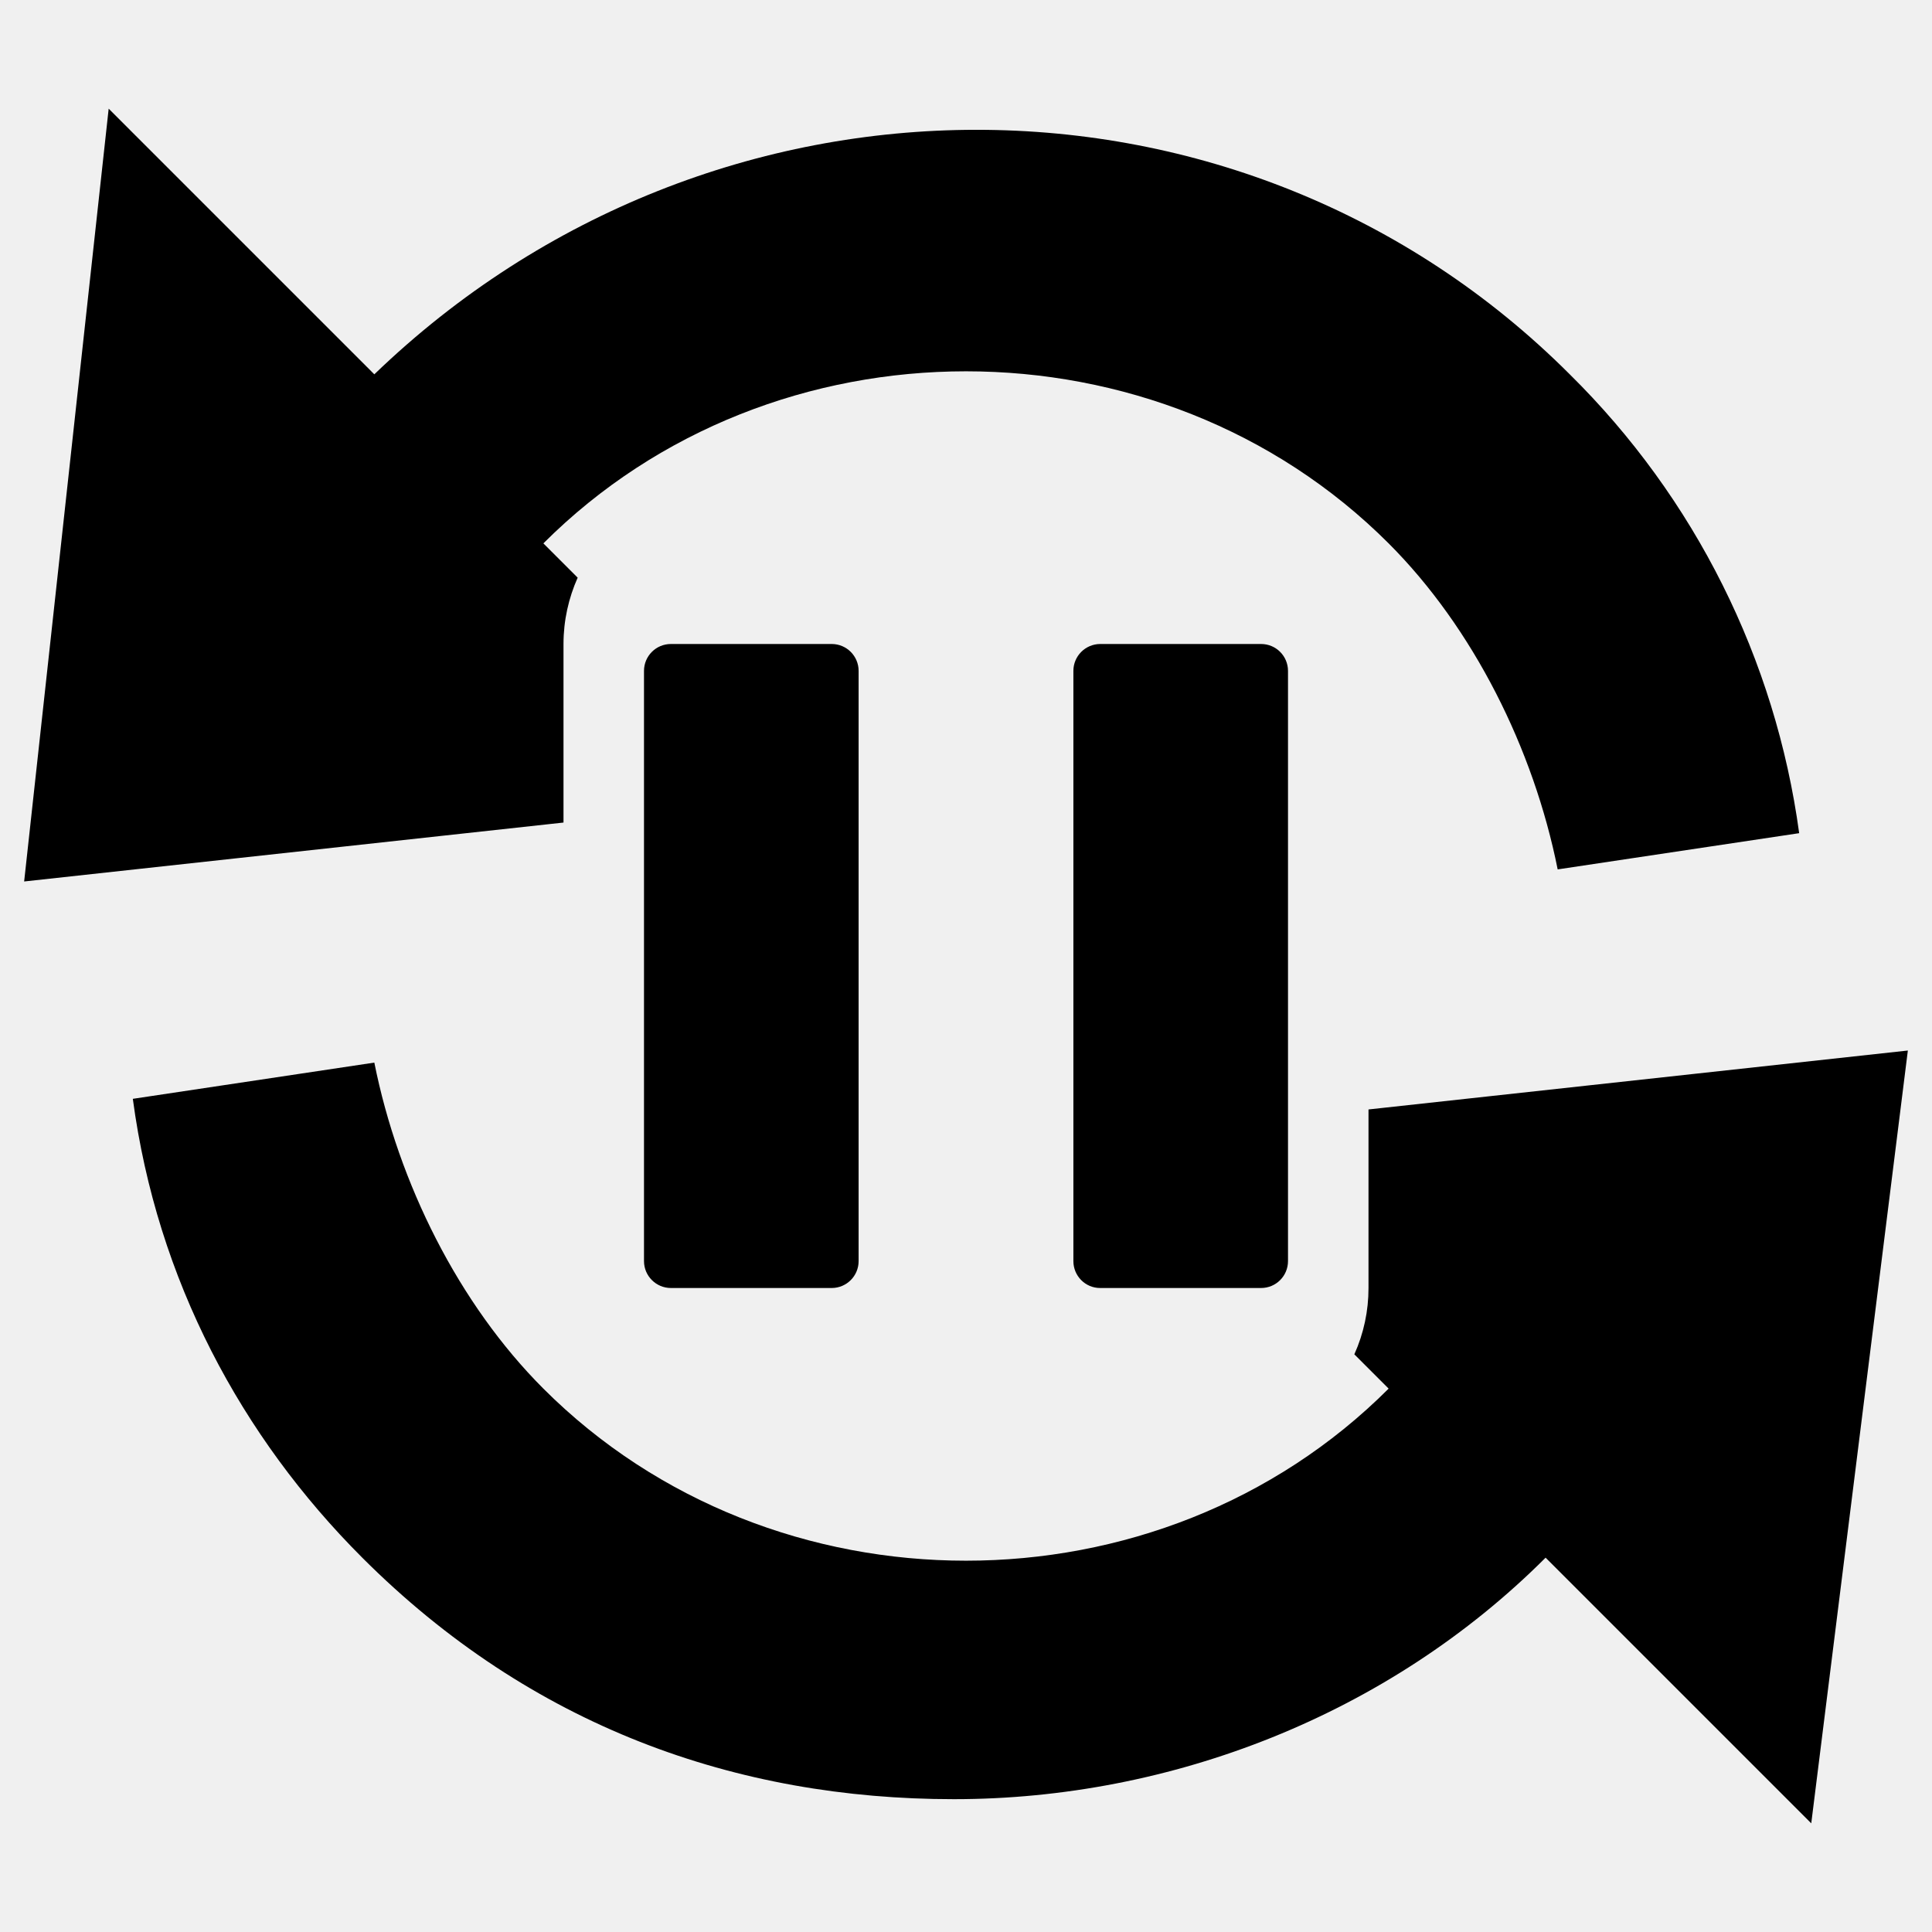
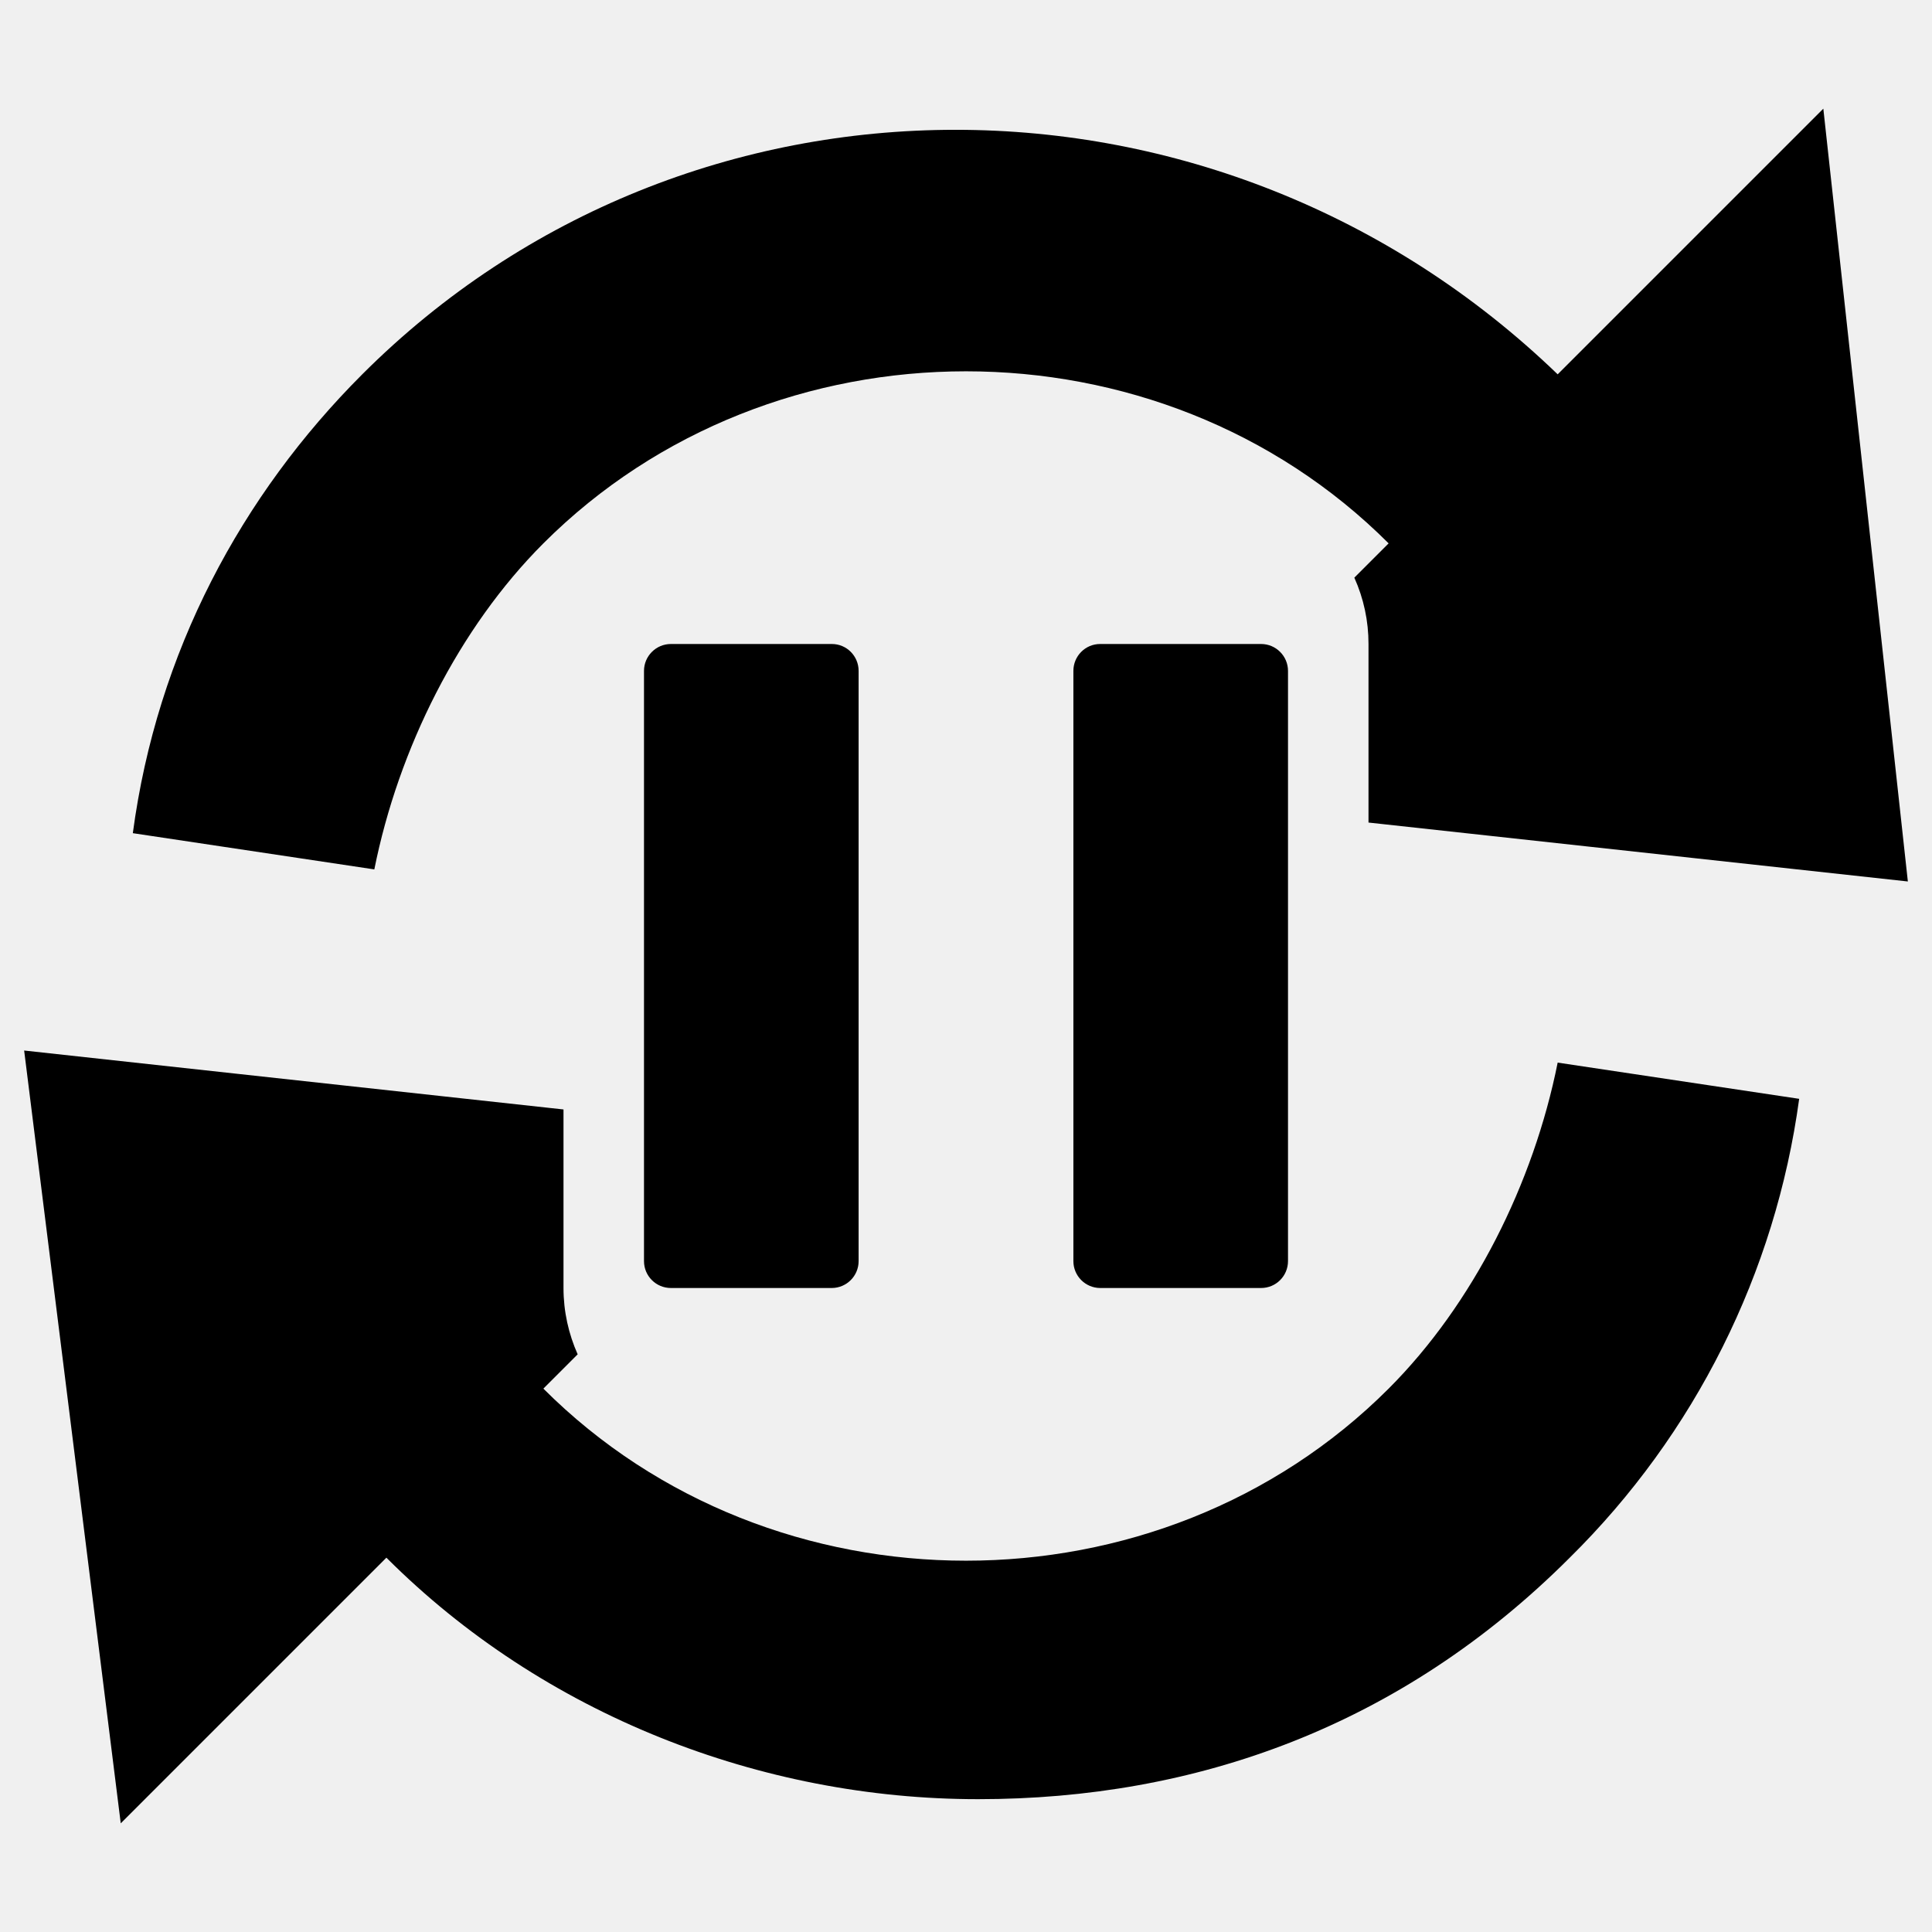
<svg xmlns="http://www.w3.org/2000/svg" width="12" height="12" viewBox="0 0 12 12">
  <g clip-path="url(#a)">
-     <path fill-rule="evenodd" d="M3.375 3.375C4.8 1.95 7.2 1.95 8.625 3.375c.525.525.9 1.275 1.05 2.025l1.5-.225a4.94 4.94 0 0 0-1.425-2.85C7.725.3 4.425.3 2.325 2.325L.675.675l-.525 4.8 3.35-.366V4c0-.147.032-.286.088-.412zM8.5 6.891V8a1 1 0 0 1-.088.412l.213.213c-1.425 1.425-3.825 1.425-5.25 0-.525-.525-.9-1.275-1.05-2.025l-1.5.225c.15 1.125.675 2.1 1.425 2.85 1.05 1.05 2.325 1.5 3.675 1.5s2.7-.525 3.675-1.5l1.65 1.65.6-4.8z" clip-rule="evenodd" />
-     <path d="M7.833 4h-1a.167.167 0 0 0-.166.167v3.666c0 .092.074.167.166.167h1A.167.167 0 0 0 8 7.833V4.167A.167.167 0 0 0 7.833 4M5.167 4h-1A.167.167 0 0 0 4 4.167v3.666c0 .092.075.167.167.167h1a.167.167 0 0 0 .166-.167V4.167A.167.167 0 0 0 5.167 4" />
+     <path fill-rule="evenodd" d="M8.625 3.375C7.2 1.95 4.8 1.95 3.375 3.375c-.525.525-.9 1.275-1.05 2.025l-1.5-.225c.15-1.125.675-2.1 1.425-2.85C4.275.3 7.575.3 9.675 2.325l1.65-1.65.525 4.8-3.35-.366V4a1 1 0 0 0-.088-.412zM3.5 6.891V8c0 .147.032.286.088.412l-.213.213c1.425 1.425 3.825 1.425 5.25 0 .525-.525.9-1.275 1.05-2.025l1.5.225a4.94 4.94 0 0 1-1.425 2.85c-1.05 1.05-2.325 1.5-3.675 1.5s-2.7-.525-3.675-1.5l-1.65 1.65-.6-4.8z" clip-rule="evenodd" />
+     <path d="M4.167 4h1c.092 0 .166.075.166.167v3.666A.167.167 0 0 1 5.167 8h-1A.167.167 0 0 1 4 7.833V4.167C4 4.075 4.075 4 4.167 4m2.666 0h1c.092 0 .167.075.167.167v3.666A.167.167 0 0 1 7.833 8h-1a.167.167 0 0 1-.166-.167V4.167c0-.092.074-.167.166-.167" />
  </g>
  <defs>
    <clipPath id="a">
      <path fill="#fff" d="M0 0h12v12H0z" />
    </clipPath>
  </defs>
</svg>
